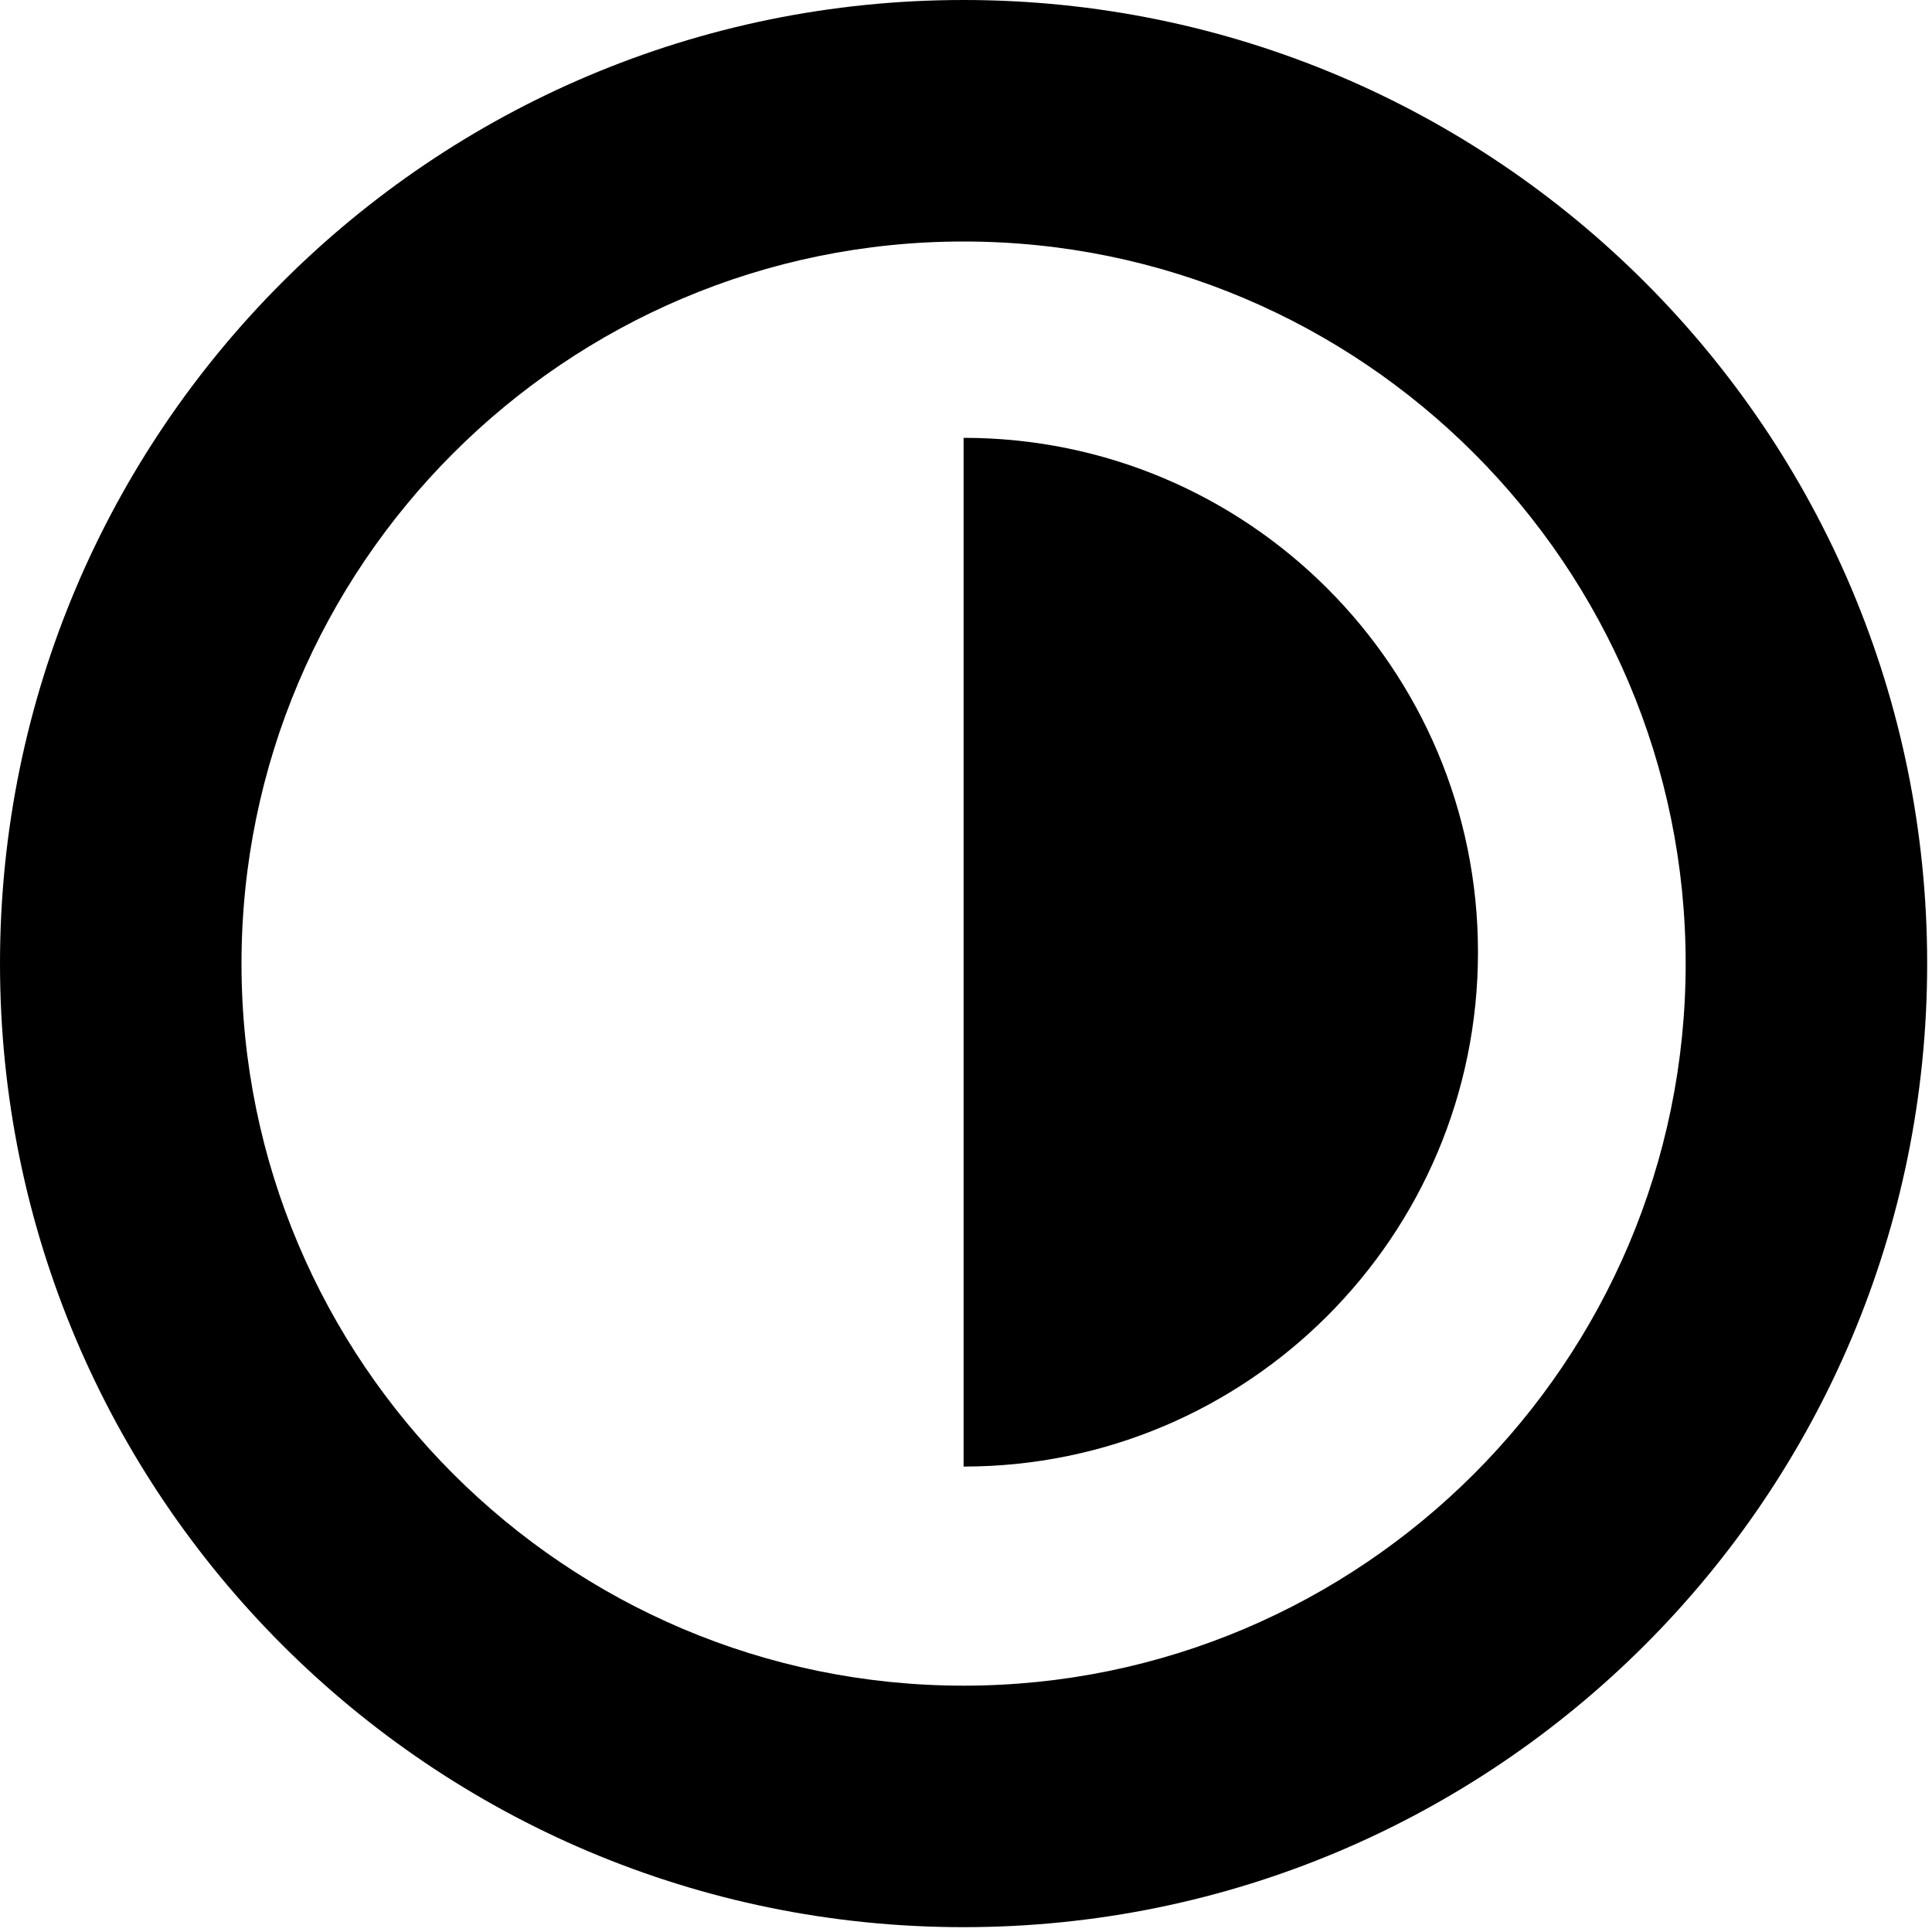
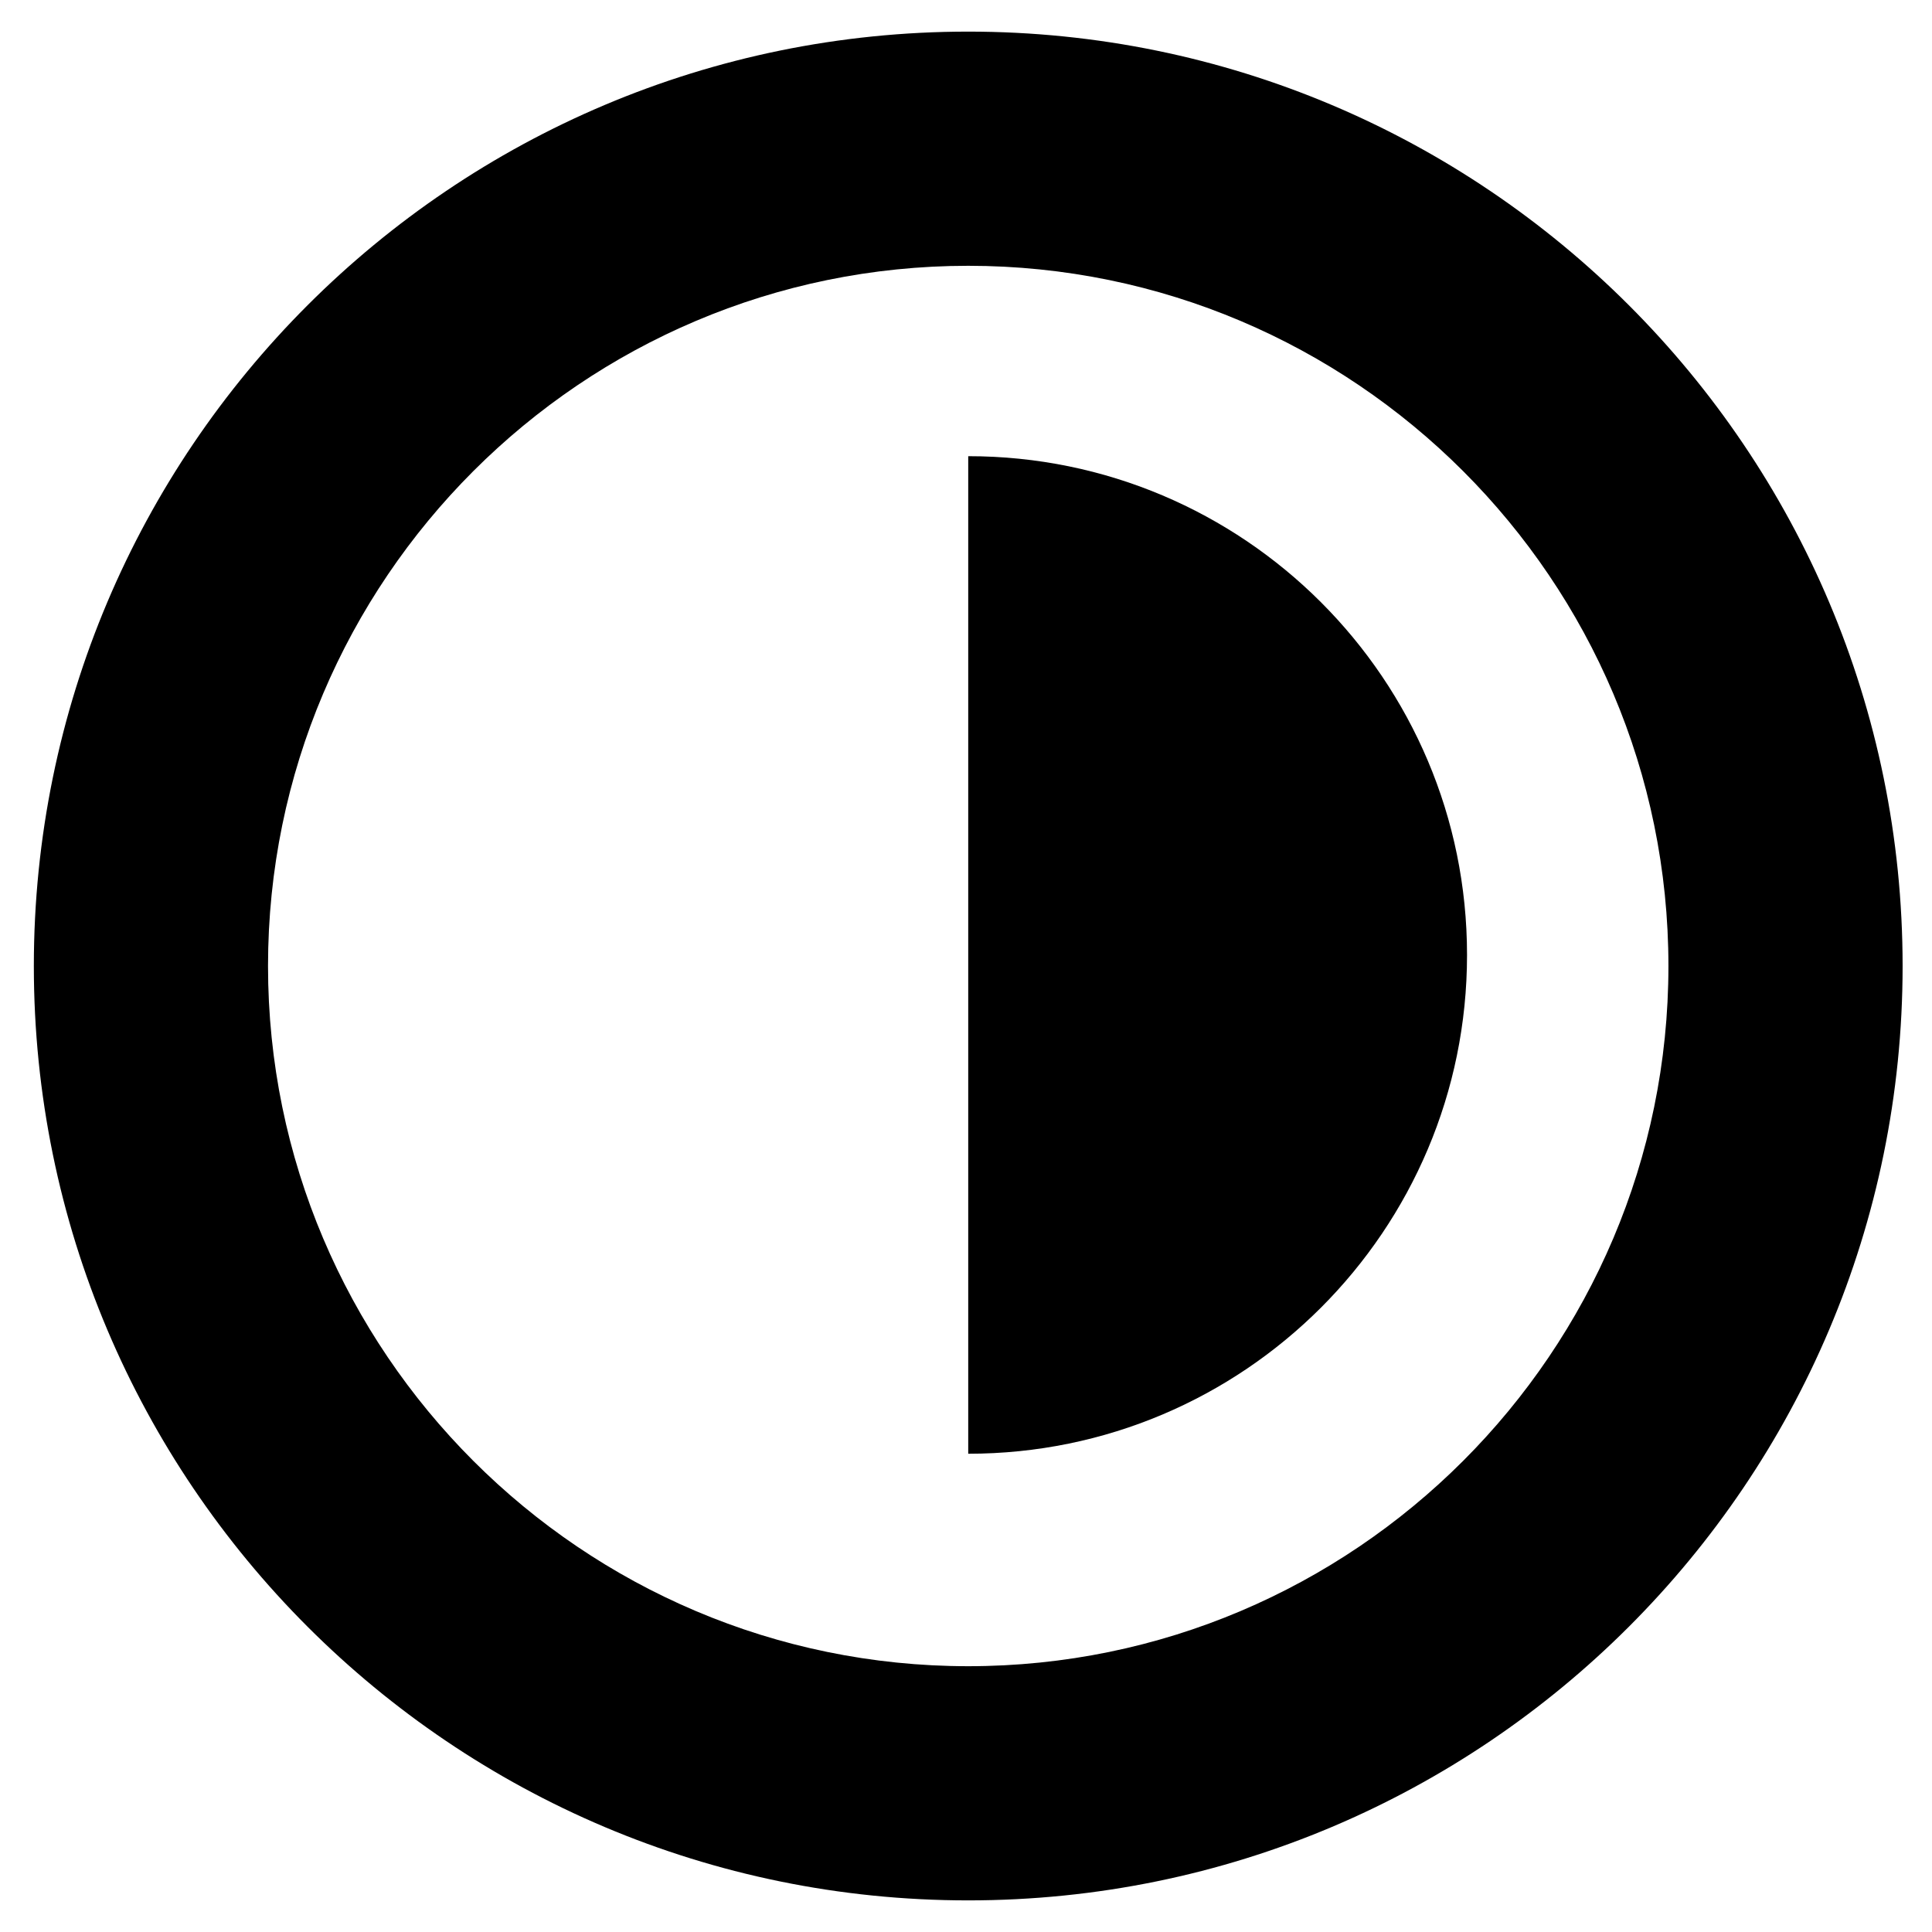
- <svg xmlns="http://www.w3.org/2000/svg" version="1" width="32" height="32" viewBox="-35.422 -7.96 32 32">
+ <svg xmlns="http://www.w3.org/2000/svg" version="1" width="32" height="32" viewBox="-36 -8 33 32">
  <path d="M-19.462-3.96c6.595 0 11.96 5.365 11.96 11.96s-5.365 11.96-11.96 11.96-11.96-5.365-11.96-11.96 5.365-11.96 11.96-11.96m0-4c-8.814 0-15.96 7.145-15.96 15.96 0 8.813 7.146 15.96 15.96 15.96S-3.502 16.813-3.502 8c0-8.815-7.146-15.96-15.96-15.96z" />
  <path d="M-19.462 16.331a8.519 8.519 0 0 0 8.52-8.52 8.518 8.518 0 0 0-8.52-8.519" />
</svg>
